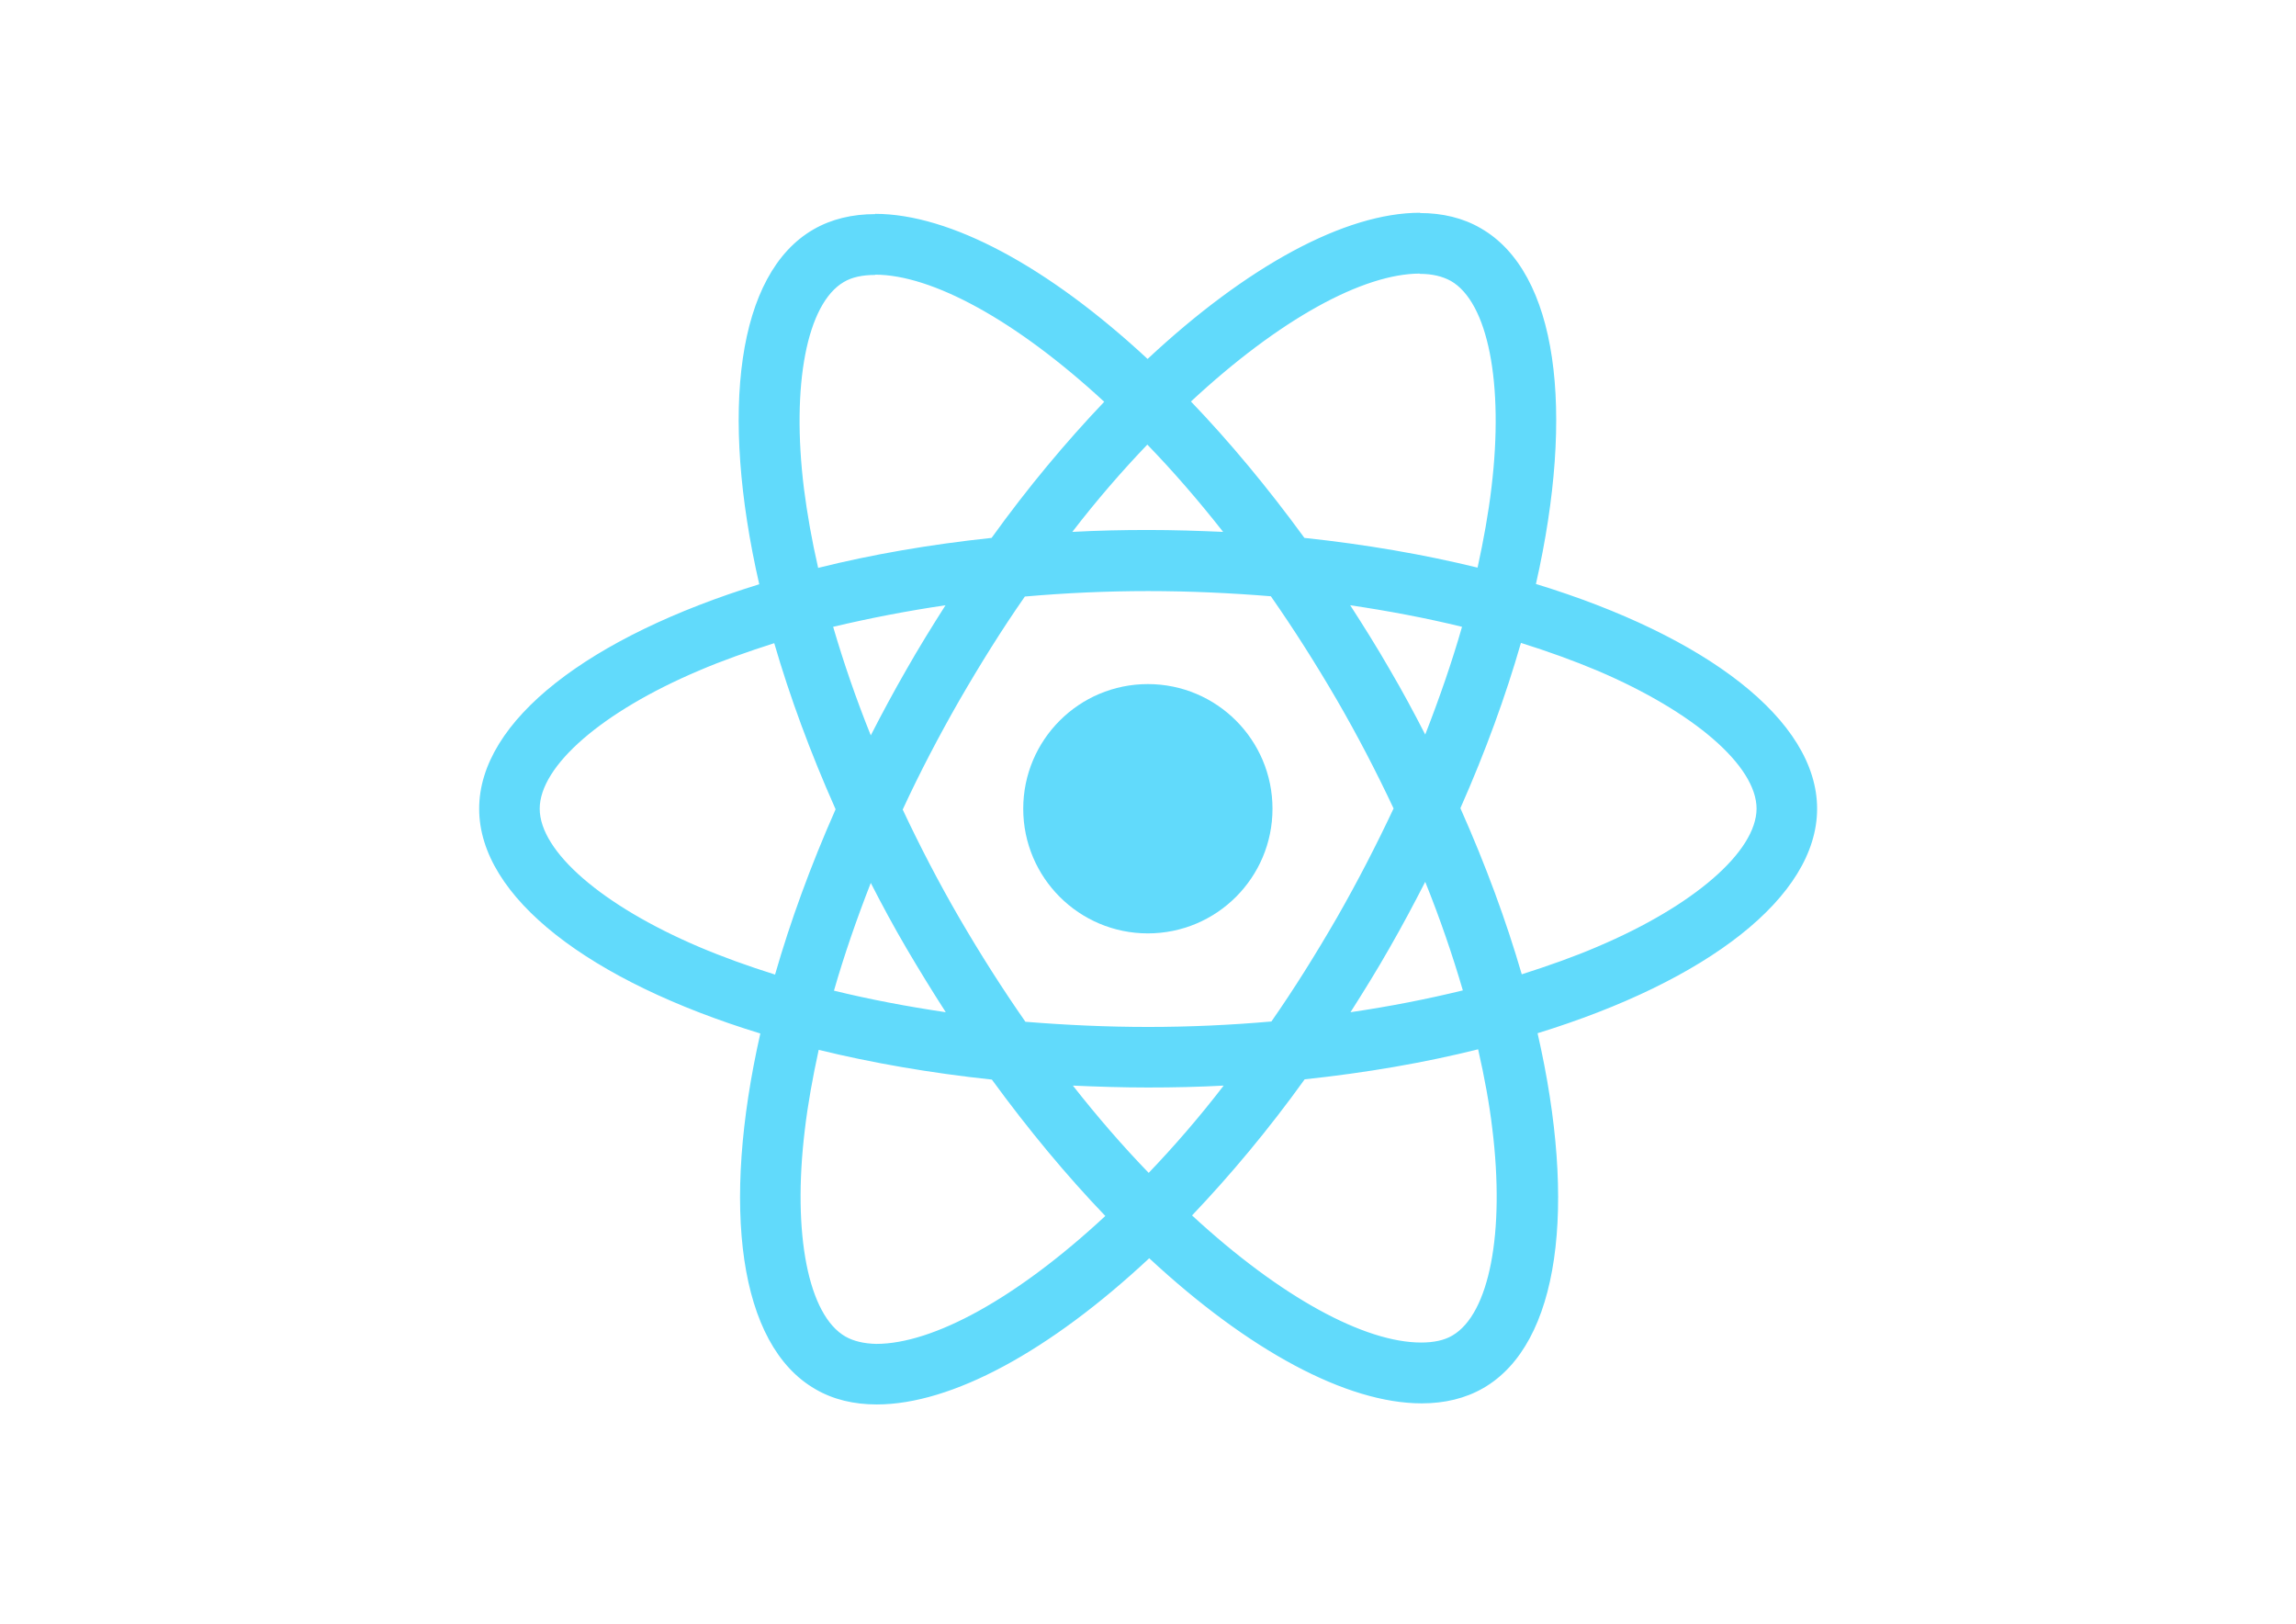
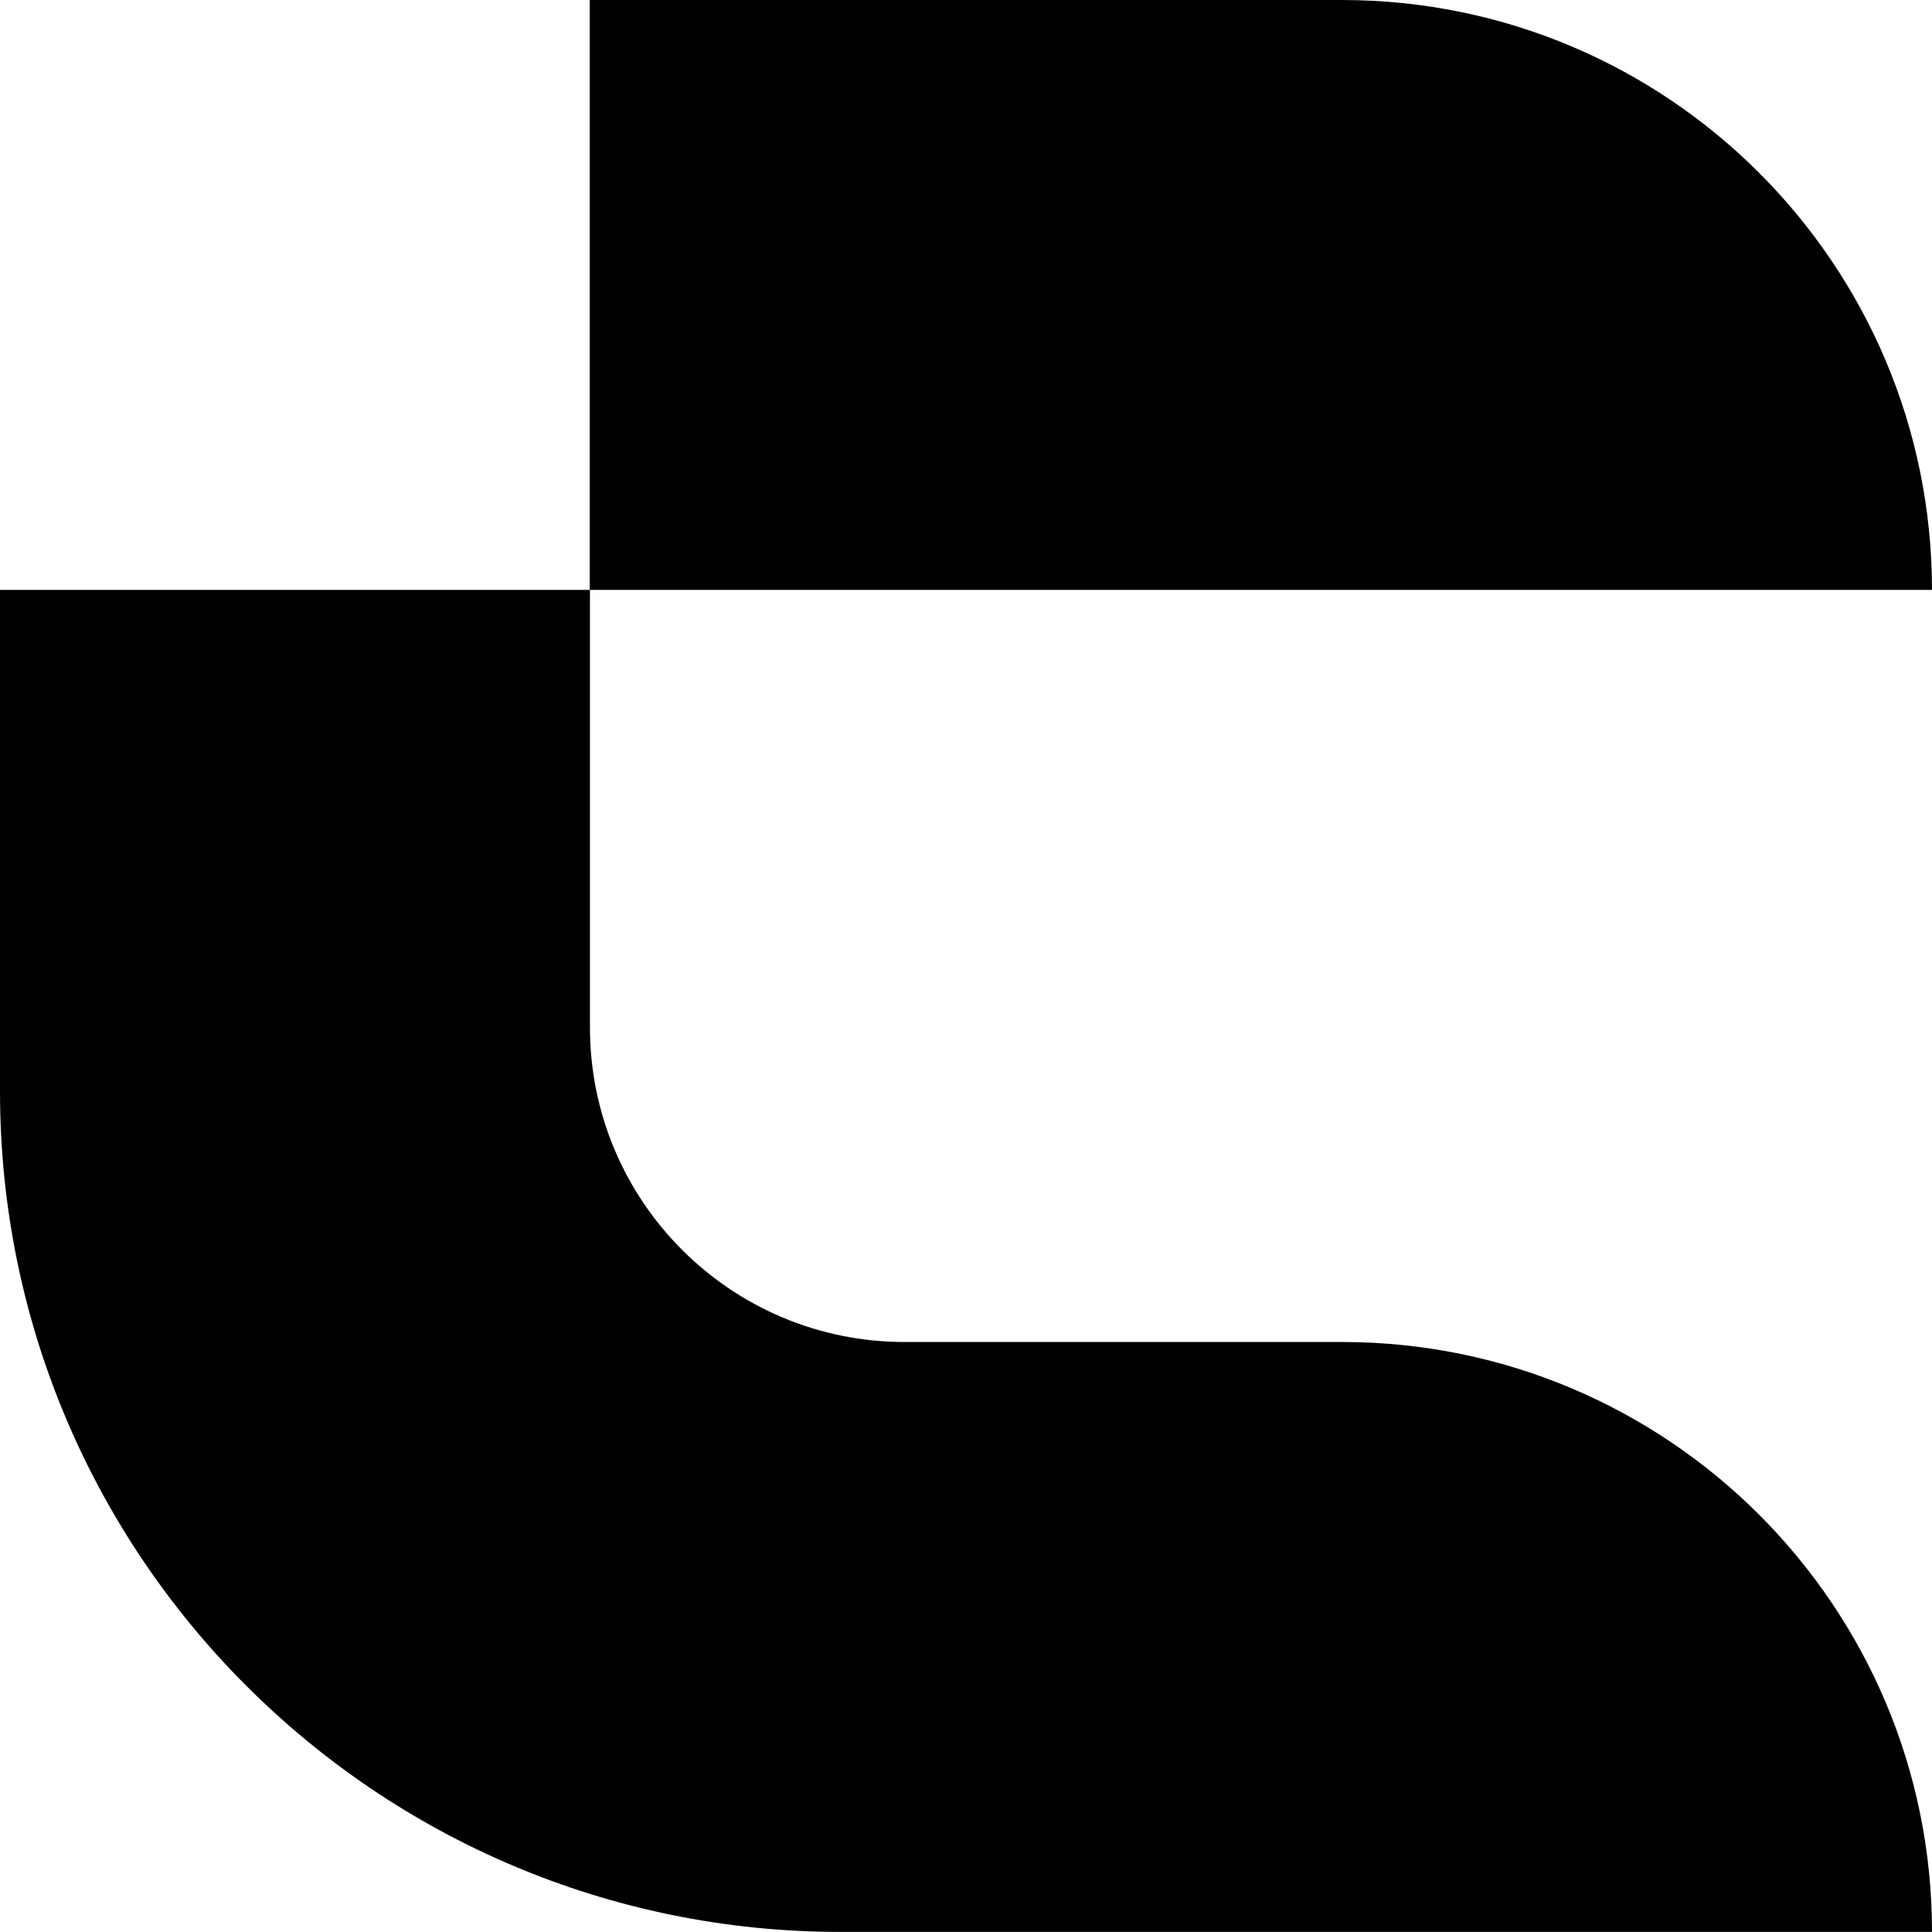
- <svg xmlns="http://www.w3.org/2000/svg" viewBox="0 0 841.9 595.3">
-   <g fill="#61DAFB">
-     <path d="M666.3 296.5c0-32.5-40.7-63.3-103.1-82.4 14.4-63.6 8-114.2-20.2-130.4-6.5-3.8-14.1-5.6-22.4-5.6v22.3c4.6 0 8.3.9 11.4 2.6 13.6 7.8 19.5 37.5 14.9 75.7-1.1 9.4-2.9 19.3-5.1 29.4-19.6-4.8-41-8.5-63.5-10.9-13.5-18.5-27.5-35.3-41.6-50 32.6-30.3 63.2-46.9 84-46.9V78c-27.5 0-63.5 19.6-99.9 53.6-36.4-33.8-72.4-53.2-99.9-53.2v22.3c20.7 0 51.4 16.5 84 46.6-14 14.7-28 31.4-41.3 49.9-22.6 2.4-44 6.1-63.6 11-2.3-10-4-19.7-5.2-29-4.7-38.2 1.1-67.9 14.6-75.8 3-1.8 6.9-2.6 11.5-2.6V78.5c-8.4 0-16 1.8-22.6 5.6-28.1 16.2-34.4 66.7-19.9 130.1-62.2 19.2-102.7 49.9-102.7 82.3 0 32.5 40.7 63.3 103.1 82.4-14.4 63.6-8 114.2 20.2 130.4 6.5 3.8 14.1 5.6 22.5 5.6 27.5 0 63.5-19.6 99.9-53.6 36.4 33.8 72.4 53.2 99.9 53.2 8.4 0 16-1.8 22.6-5.6 28.1-16.2 34.4-66.7 19.9-130.1 62-19.1 102.5-49.9 102.5-82.3zm-130.2-66.7c-3.7 12.9-8.3 26.2-13.5 39.5-4.1-8-8.4-16-13.1-24-4.6-8-9.5-15.8-14.4-23.4 14.2 2.1 27.9 4.7 41 7.9zm-45.8 106.5c-7.8 13.5-15.8 26.3-24.1 38.2-14.9 1.3-30 2-45.2 2-15.1 0-30.2-.7-45-1.9-8.3-11.9-16.4-24.6-24.2-38-7.6-13.1-14.5-26.4-20.8-39.8 6.2-13.4 13.2-26.8 20.7-39.9 7.8-13.5 15.8-26.3 24.1-38.2 14.9-1.3 30-2 45.2-2 15.1 0 30.2.7 45 1.9 8.3 11.9 16.4 24.6 24.2 38 7.6 13.1 14.5 26.4 20.8 39.8-6.3 13.4-13.2 26.8-20.7 39.9zm32.3-13c5.4 13.4 10 26.8 13.8 39.8-13.1 3.2-26.9 5.9-41.2 8 4.9-7.7 9.8-15.6 14.4-23.7 4.6-8 8.9-16.1 13-24.1zM421.2 430c-9.3-9.6-18.6-20.3-27.8-32 9 .4 18.2.7 27.5.7 9.4 0 18.7-.2 27.8-.7-9 11.7-18.3 22.4-27.5 32zm-74.4-58.9c-14.2-2.1-27.9-4.7-41-7.9 3.7-12.9 8.3-26.2 13.5-39.5 4.1 8 8.4 16 13.1 24 4.7 8 9.5 15.8 14.4 23.4zM420.7 163c9.3 9.6 18.6 20.3 27.8 32-9-.4-18.2-.7-27.5-.7-9.4 0-18.7.2-27.8.7 9-11.7 18.3-22.4 27.5-32zm-74 58.9c-4.9 7.7-9.8 15.6-14.4 23.7-4.6 8-8.9 16-13 24-5.4-13.4-10-26.8-13.8-39.8 13.1-3.1 26.9-5.8 41.2-7.9zm-90.5 125.2c-35.4-15.1-58.3-34.9-58.3-50.6 0-15.7 22.9-35.6 58.3-50.6 8.6-3.7 18-7 27.7-10.1 5.7 19.6 13.2 40 22.5 60.9-9.2 20.8-16.6 41.1-22.2 60.6-9.9-3.1-19.3-6.5-28-10.2zM310 490c-13.6-7.8-19.5-37.5-14.9-75.7 1.1-9.4 2.9-19.3 5.1-29.4 19.6 4.8 41 8.5 63.5 10.9 13.5 18.5 27.5 35.3 41.6 50-32.6 30.3-63.2 46.9-84 46.9-4.5-.1-8.3-1-11.3-2.7zm237.2-76.2c4.7 38.2-1.1 67.9-14.6 75.8-3 1.8-6.9 2.6-11.5 2.6-20.7 0-51.4-16.5-84-46.6 14-14.7 28-31.4 41.3-49.9 22.6-2.4 44-6.1 63.6-11 2.3 10.1 4.1 19.8 5.2 29.1zm38.5-66.7c-8.6 3.7-18 7-27.7 10.1-5.7-19.6-13.2-40-22.5-60.9 9.2-20.8 16.6-41.1 22.2-60.6 9.9 3.1 19.3 6.5 28.1 10.2 35.4 15.1 58.3 34.9 58.3 50.6-.1 15.7-23 35.6-58.4 50.6zM320.8 78.4z" />
-     <circle cx="420.9" cy="296.5" r="45.7" />
-     <path d="M520.5 78.1z" />
+ <svg xmlns="http://www.w3.org/2000/svg" width="46.961" height="46.96" viewBox="0 0 46.961 46.96">
+   <g id="Group_251" data-name="Group 251" transform="translate(-2284 194.48)">
+     <path id="Path_340" data-name="Path 340" d="M14.339,147.88H0v12.188A20.433,20.433,0,0,0,20.433,180.5H46.961a14.339,14.339,0,0,0-14.339-14.339H21.987a7.647,7.647,0,0,1-7.647-7.647V147.88Z" transform="translate(2284 -328.021)" />
+     <path id="Path_341" data-name="Path 341" d="M147.82,0h18.289a14.345,14.345,0,0,1,14.339,14.339H147.82V0Z" transform="translate(2150.513 -194.48)" />
  </g>
</svg>
